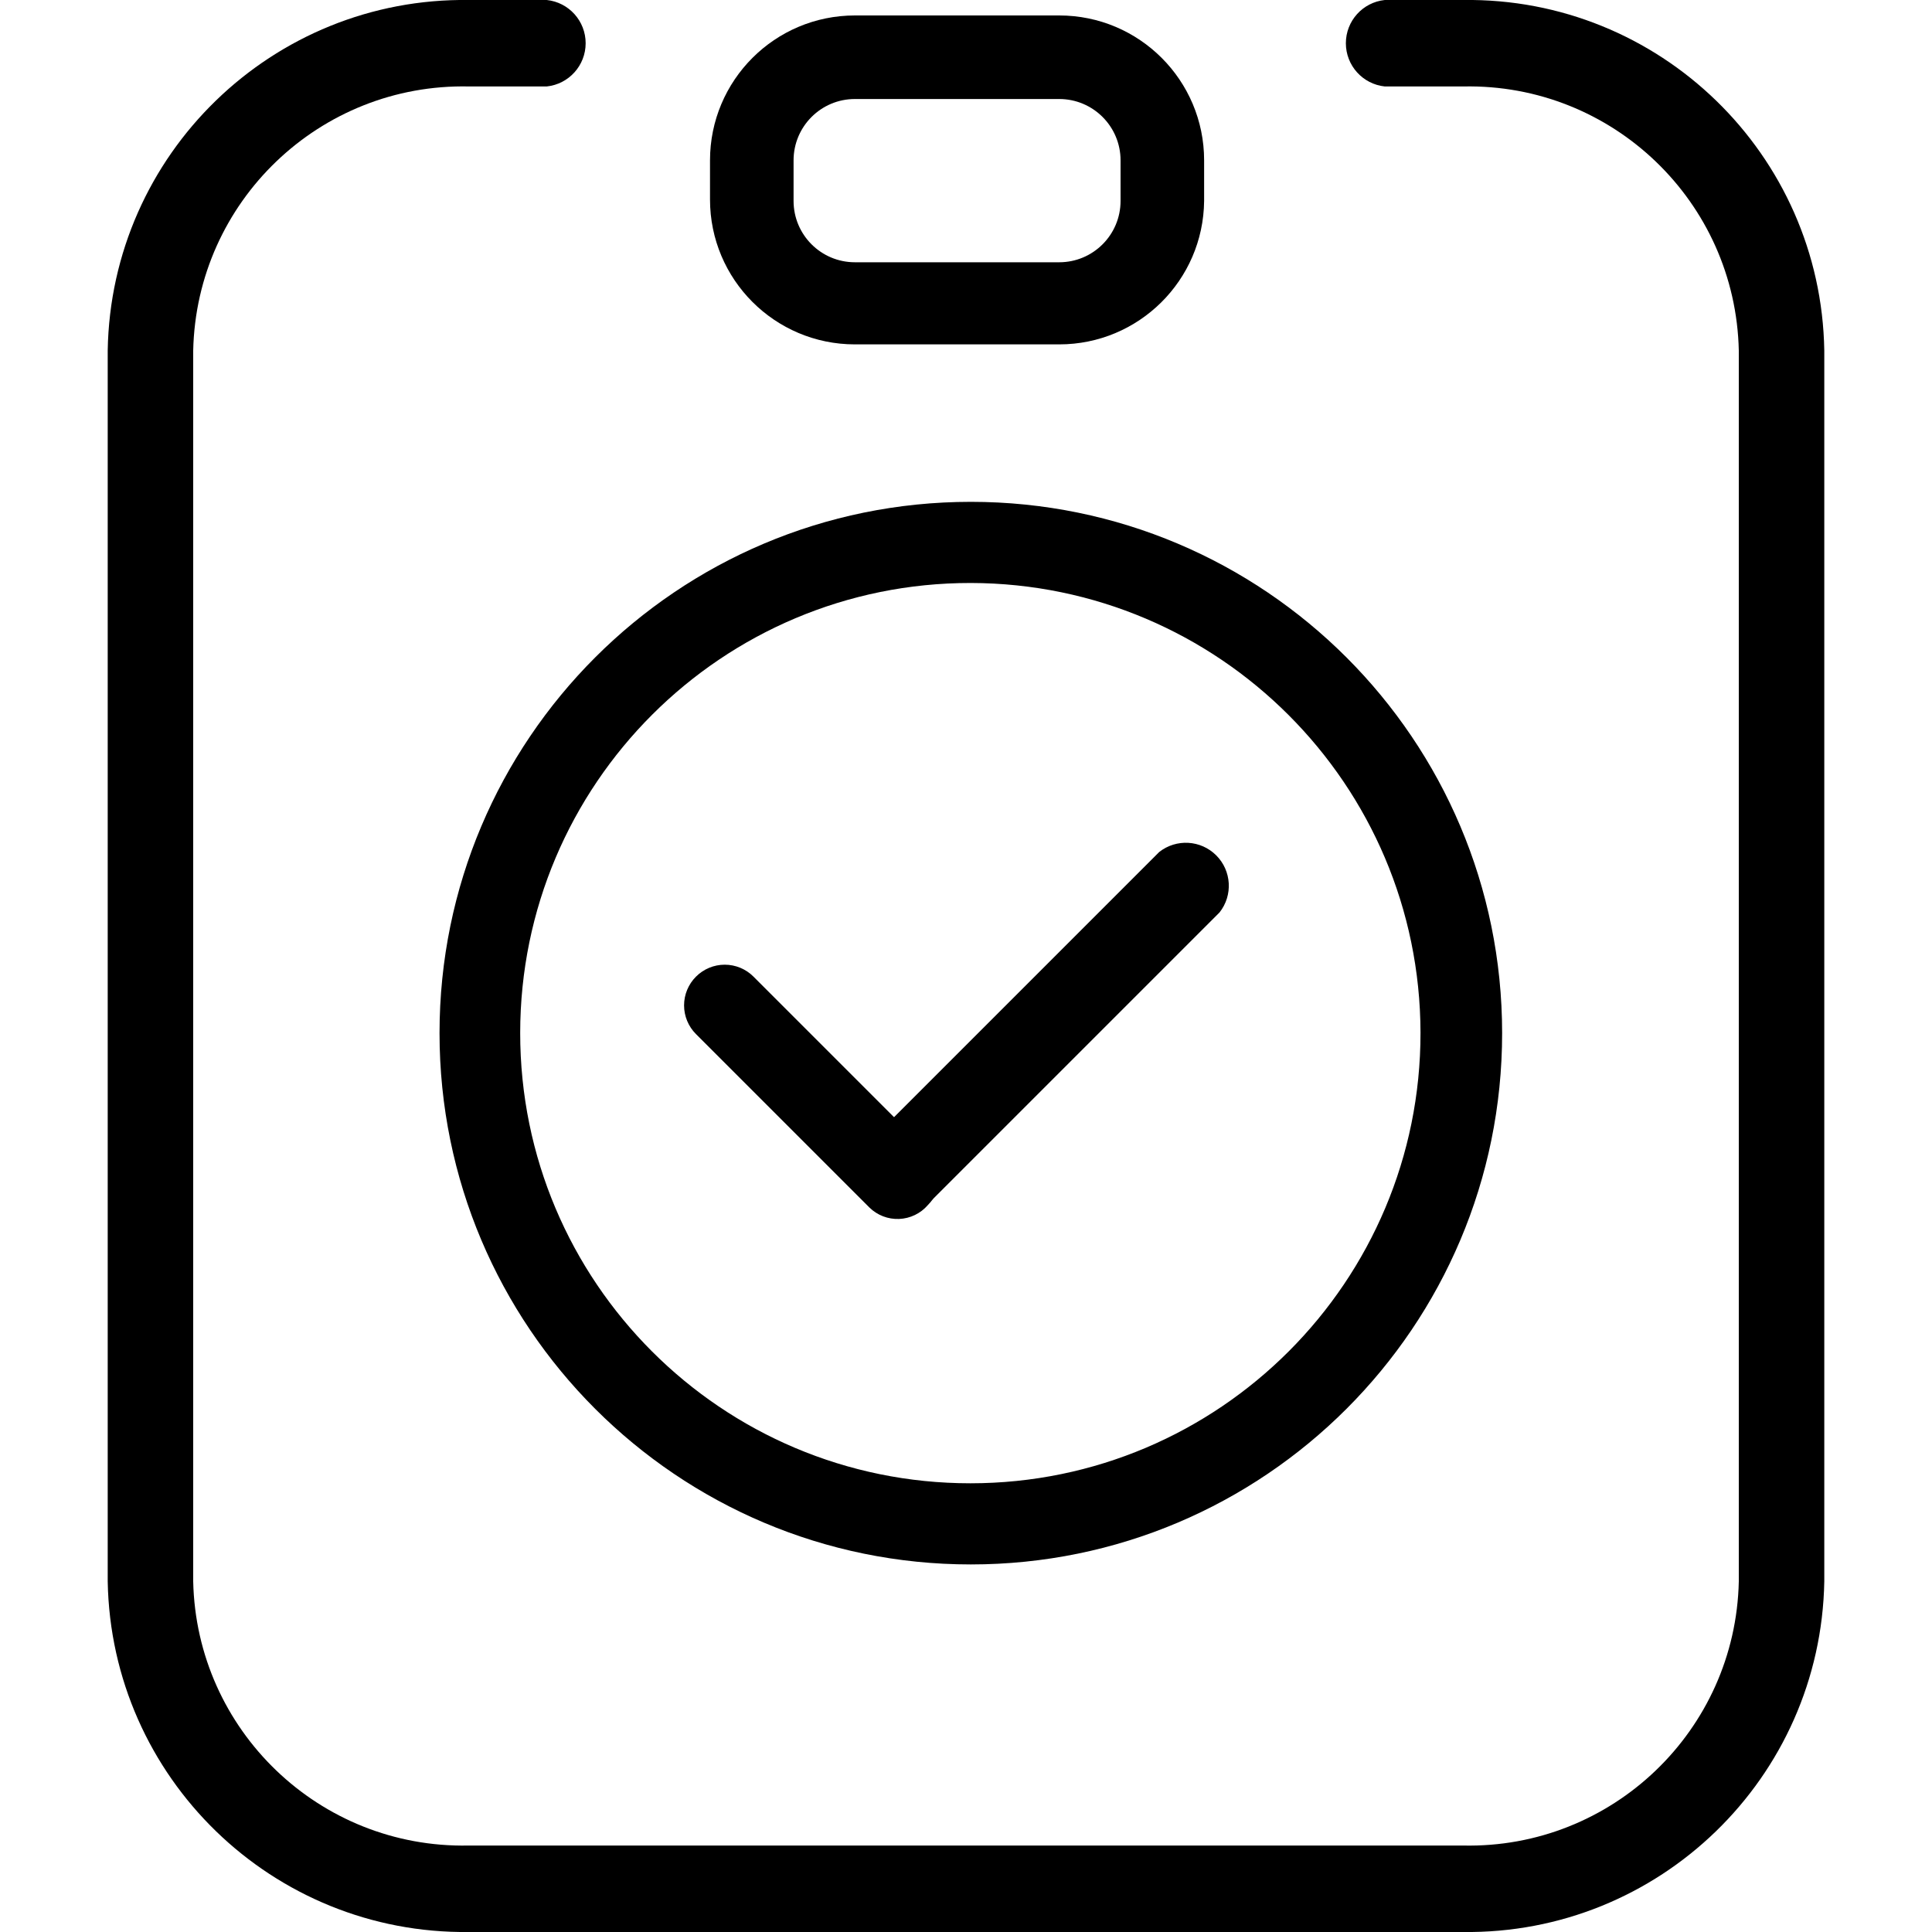
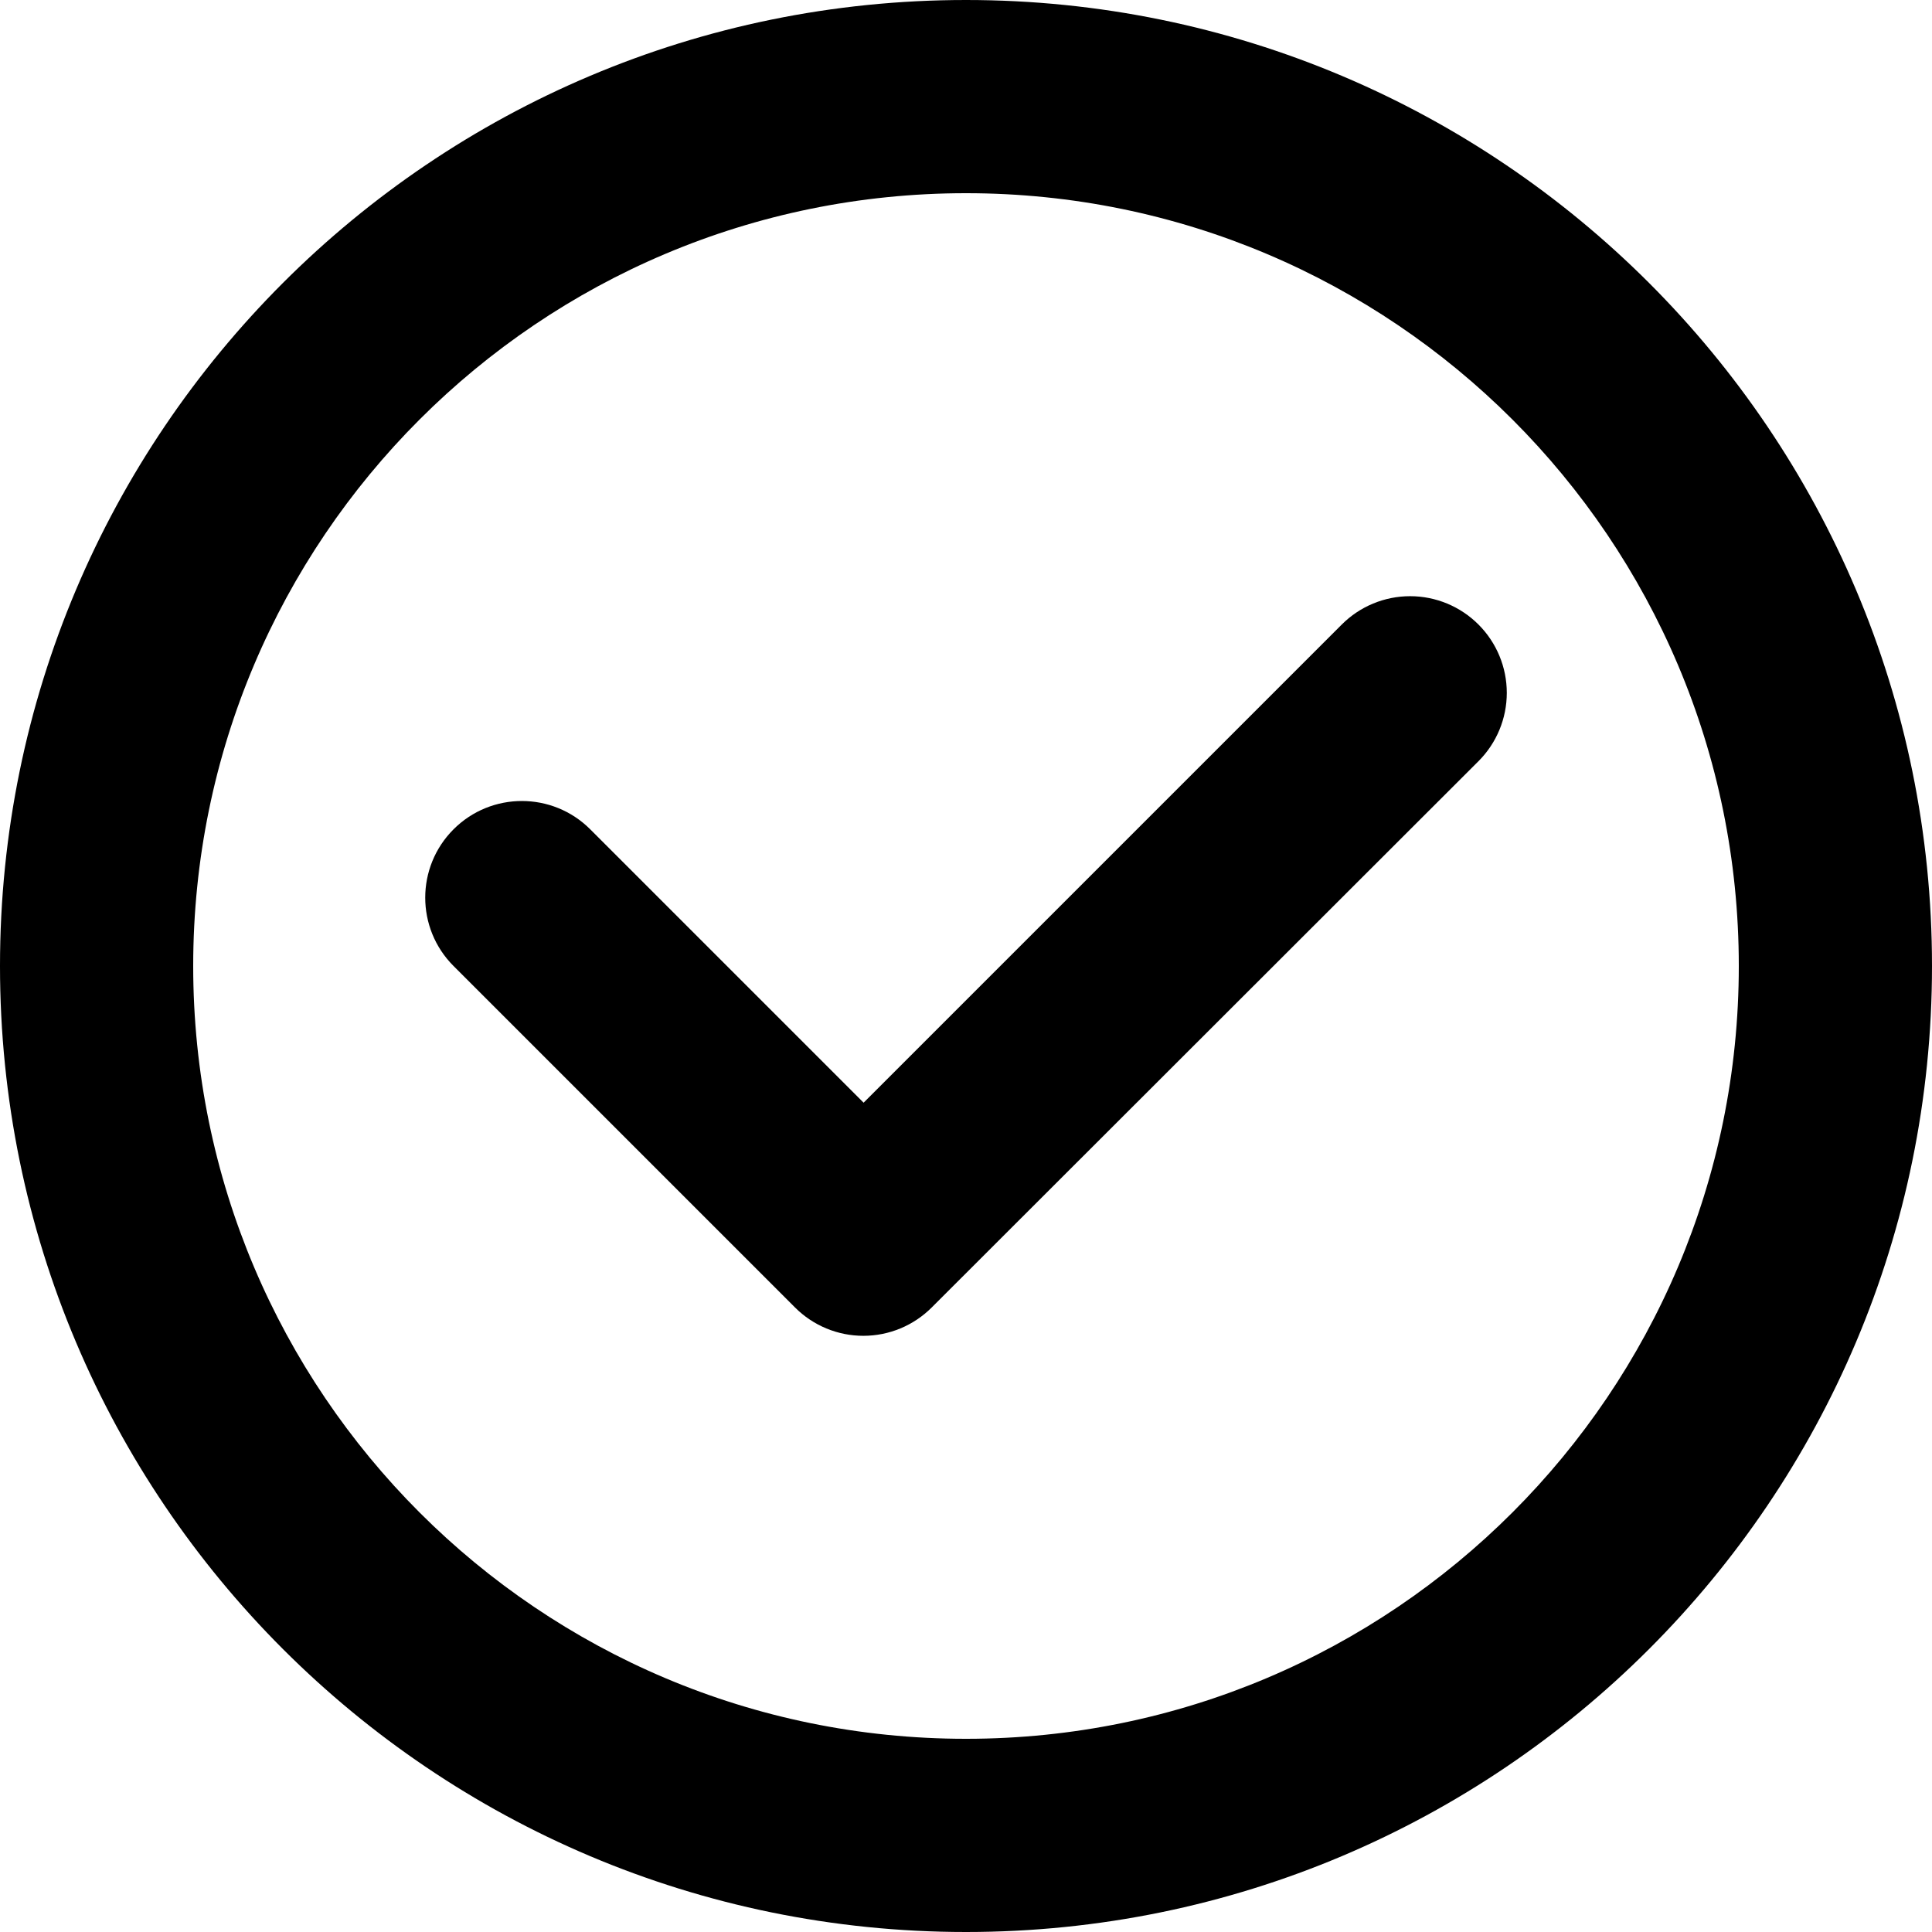
<svg xmlns="http://www.w3.org/2000/svg" id="图层_1" data-name="图层 1" viewBox="0 0 40 40">
-   <path d="M30.28,40H9.71a7.39,7.39,0,0,1-7.48-7.26V7.26A7.38,7.38,0,0,1,9.71,0h1.61a.9.9,0,0,1,0,1.79H9.71A5.59,5.59,0,0,0,4,7.26V32.74a5.59,5.59,0,0,0,5.7,5.47H30.29A5.59,5.59,0,0,0,36,32.74V7.26a5.59,5.59,0,0,0-5.7-5.47H28.67a.9.9,0,0,1,0-1.79h1.62a7.38,7.38,0,0,1,7.48,7.26V32.74A7.39,7.39,0,0,1,30.28,40Z" />
-   <path d="M21.93,7.13H17.7a3,3,0,0,1-3-3V3.32a3,3,0,0,1,3-3h4.23a3,3,0,0,1,3,3v.84A3,3,0,0,1,21.93,7.13ZM17.7,2.05a1.27,1.27,0,0,0-1.27,1.27v.84A1.27,1.27,0,0,0,17.7,5.43h4.23A1.27,1.27,0,0,0,23.2,4.16V3.32a1.27,1.27,0,0,0-1.27-1.27Z" />
-   <path d="M19.14,25a.89.89,0,0,1-1.25-1.25L24,17.64a.89.89,0,0,1,1.25,1.25L19.14,25Z" />
-   <path d="M20.1,32.39a11,11,0,1,1,11-11A11,11,0,0,1,20.1,32.39Zm0-20.32a9.32,9.32,0,1,0,9.31,9.31A9.33,9.33,0,0,0,20.1,12.07Z" />
-   <path d="M19.21,23.76a.84.84,0,0,1,0,1.19h0A.83.83,0,0,1,18,25h0l-3.59-3.59a.84.84,0,0,1,0-1.19h0a.84.84,0,0,1,1.19,0h0l3.59,3.59Z" />
+   <path d="M20,0A20,20,0,1,0,40,20,20,20,0,0,0,20,0Zm0,36A16,16,0,1,1,36,20,16,16,0,0,1,20,36Z" />
+   <path d="M30.61,12.93a2,2,0,0,0-2.83,0l-9.9,9.9-5.66-5.66A2,2,0,1,0,9.39,20l7.07,7.07a2,2,0,0,0,2.83,0L30.61,15.76A2,2,0,0,0,30.61,12.93Z" />
</svg>
